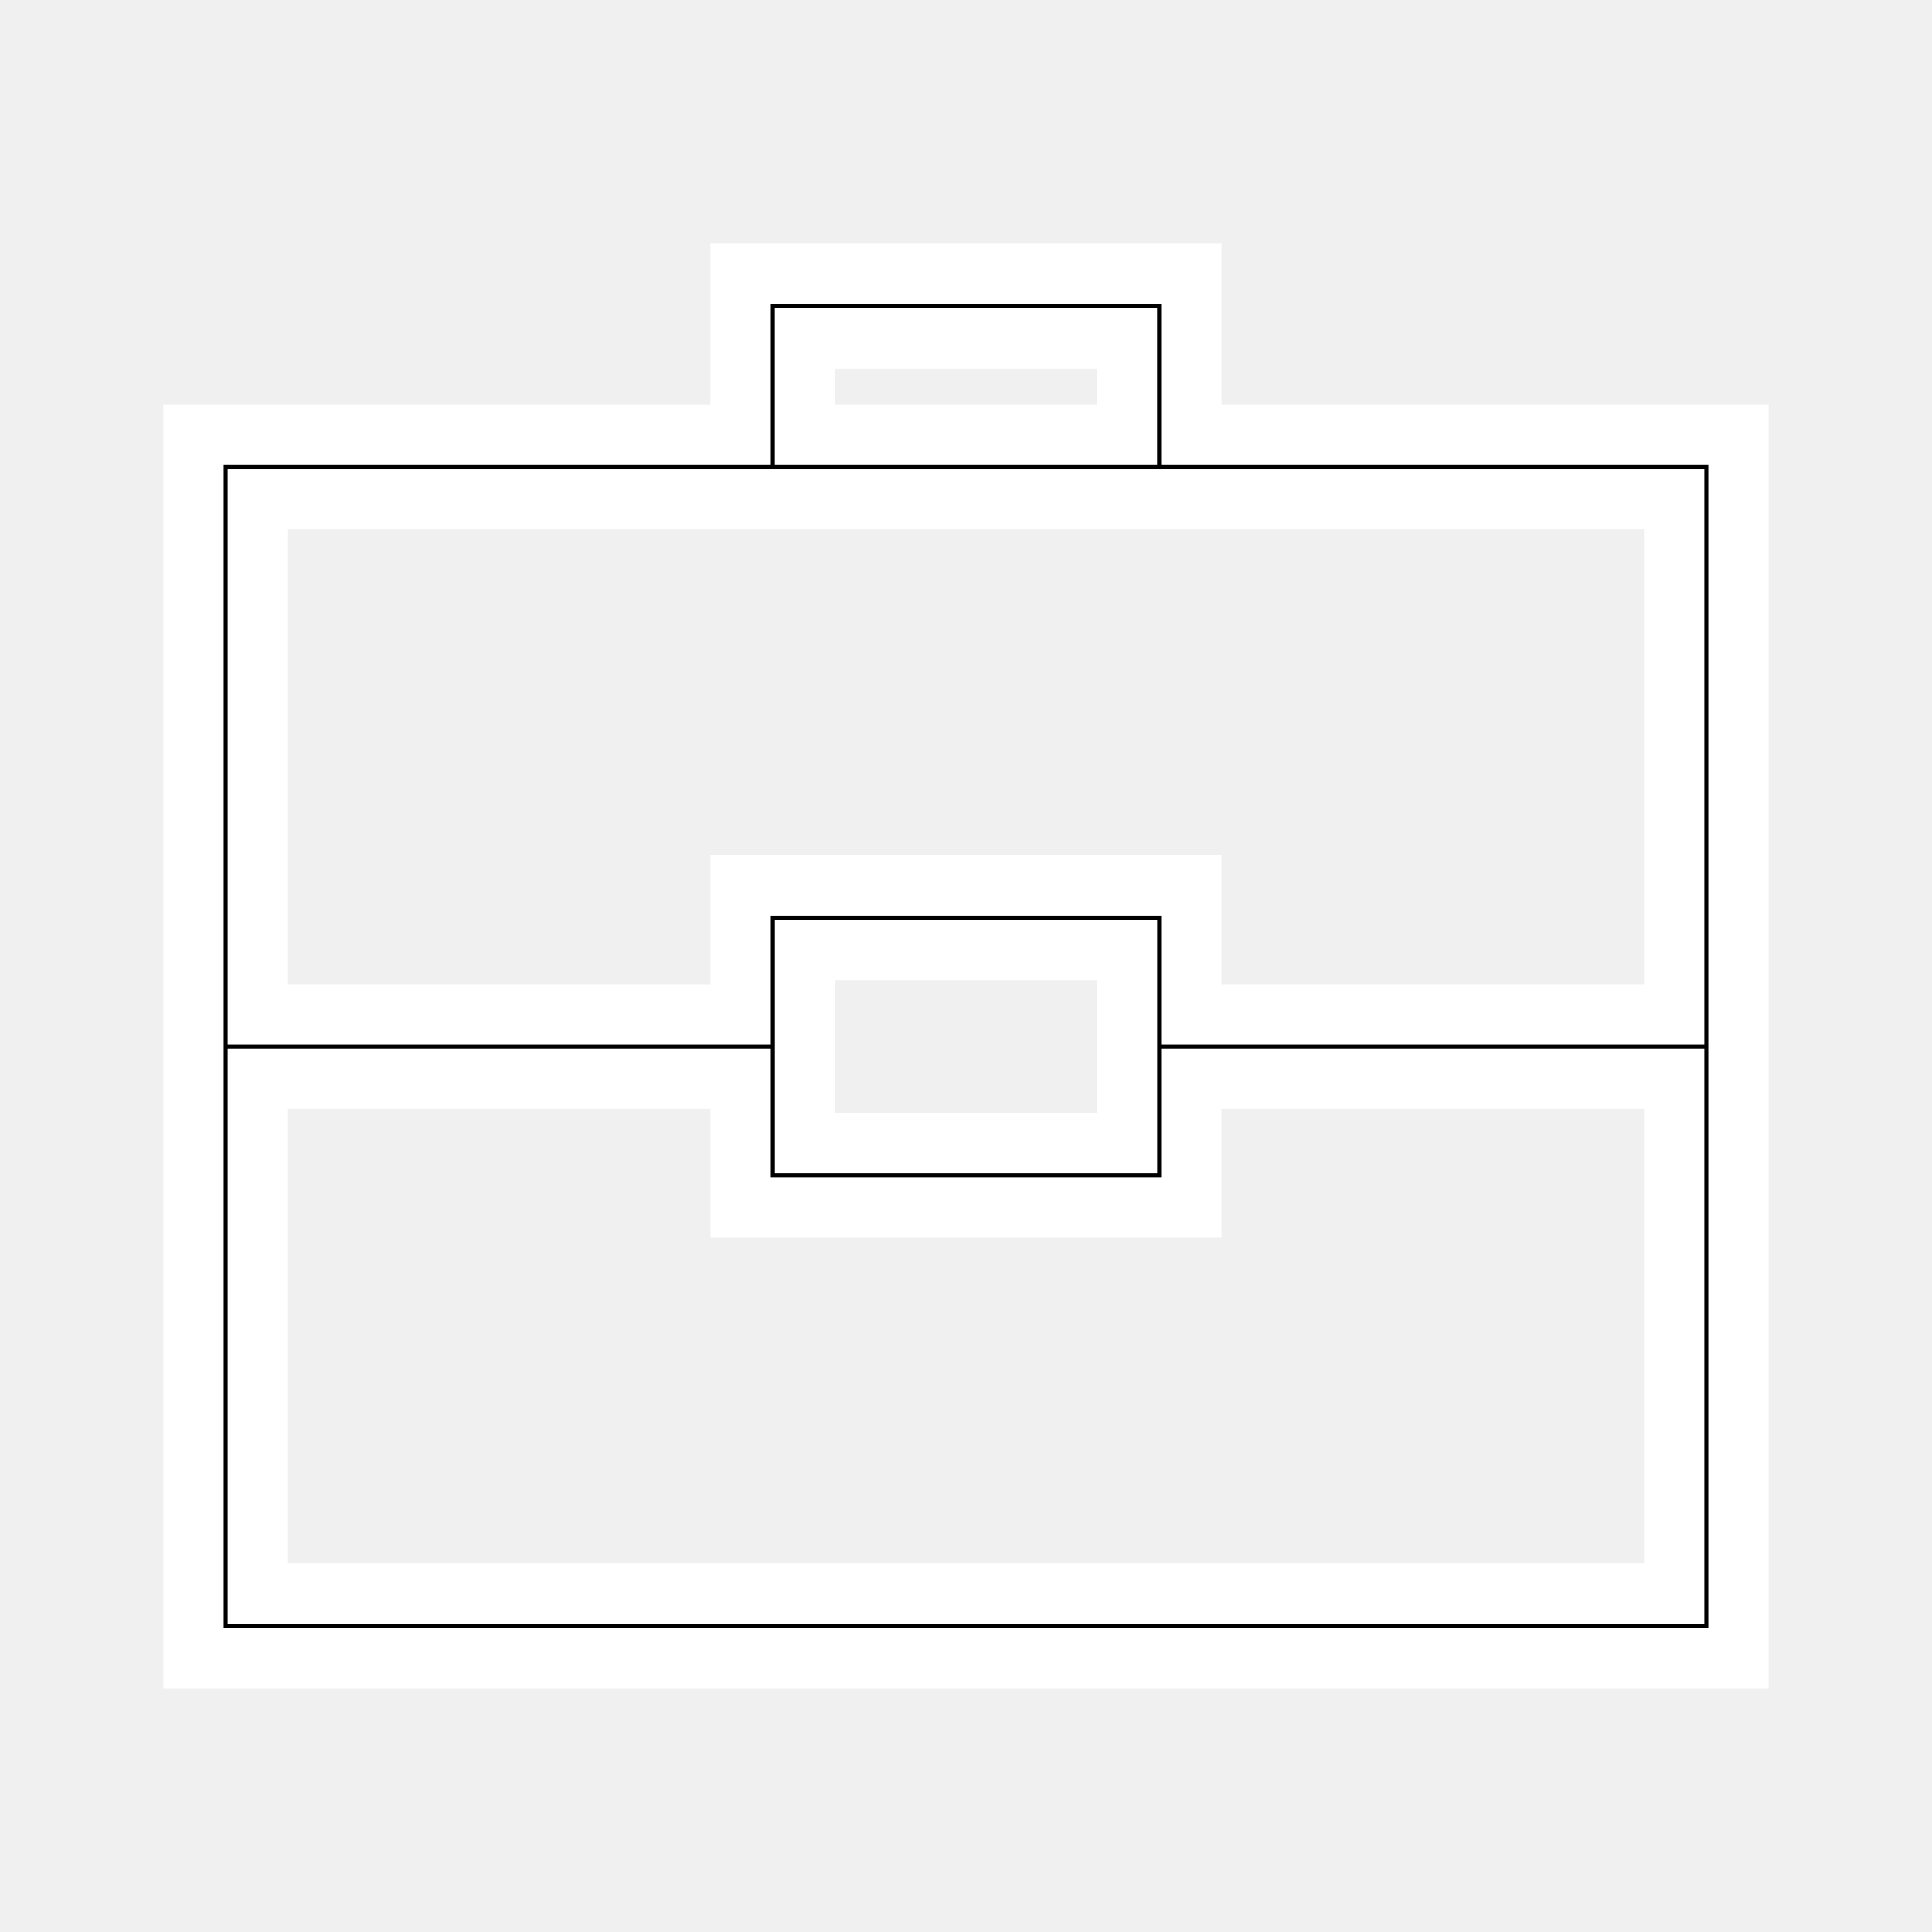
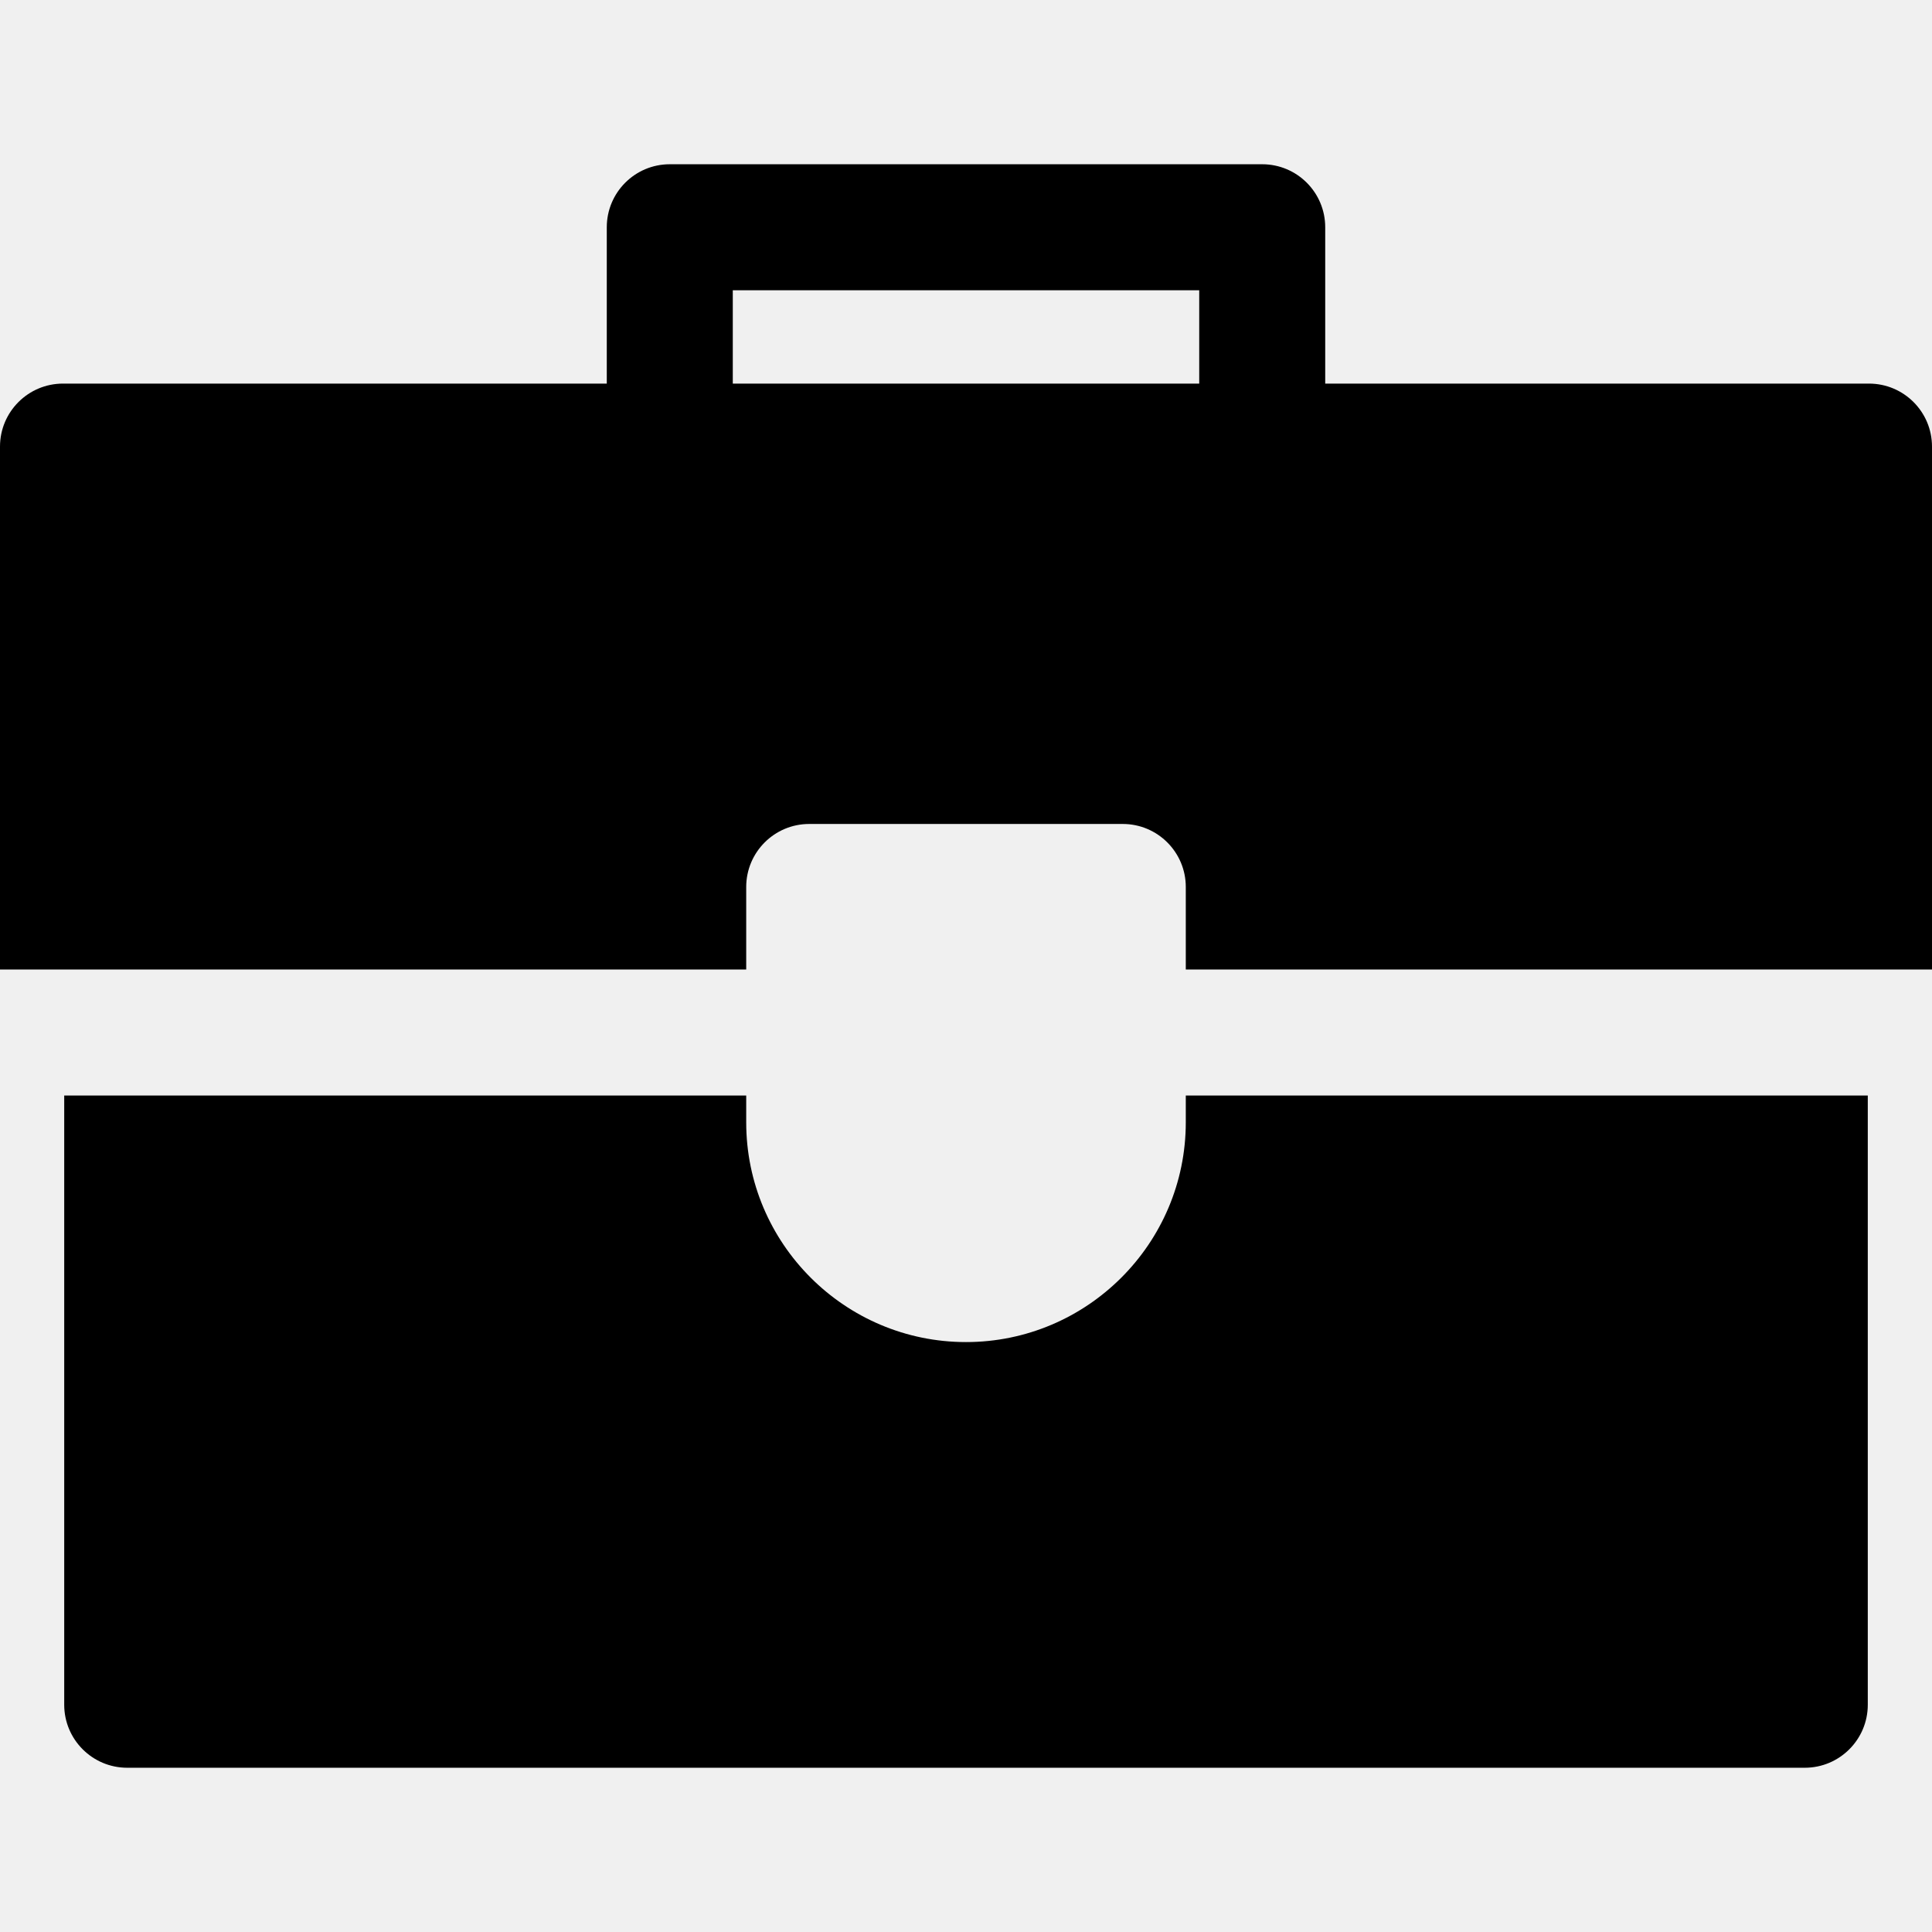
- <svg xmlns="http://www.w3.org/2000/svg" width="800px" height="800px" viewBox="0 0 32 32" version="1.1" fill="#ffffff" stroke="#ffffff">
-   <g id="SVGRepo_bgCarrier" stroke-width="0" />
-   <g id="SVGRepo_tracerCarrier" stroke-linecap="round" stroke-linejoin="round" />
-   <g id="SVGRepo_iconCarrier">
-     <g id="icomoon-ignore"> </g>
-     <path d="M19.732 7.203v-2.666h-7.464v2.666h-9.063v20.259h25.59v-20.259h-9.063zM13.334 5.604h5.331v1.599h-5.331v-1.599zM12.268 8.27h15.461v8.53h-7.997v-2.133h-7.464v2.133h-7.997v-8.53h7.997zM18.666 15.733v3.199h-5.331v-3.199h5.331zM4.271 26.396v-8.53h7.997v2.133h7.464v-2.133h7.997v8.53h-23.457z" fill="#000000"> </path>
+ <svg xmlns="http://www.w3.org/2000/svg" fill="#000000" height="800px" width="800px" version="1.1" id="Layer_1" viewBox="0 0 512 512" xml:space="preserve">
+   <g>
+     <g>
+       <g>
+         <path d="M495.304,101.658H351.196V60.224c0-9.22-7.475-16.696-16.696-16.696H177.499c-9.22,0-16.696,7.475-16.696,16.696v41.433     H16.696C7.48,101.657,0,109.137,0,118.353v138.574h197.754v-21.871c0-9.216,7.48-16.696,16.696-16.696h83.1     c9.216,0,16.696,7.48,16.696,16.696v21.871H512V118.353C512,109.137,504.52,101.658,495.304,101.658z M317.806,101.657H194.195     V76.92h123.611V101.657z" />
+         <path d="M314.246,297.43c0,32.111-26.134,58.234-58.246,58.234c-32.111,0-58.246-26.123-58.246-58.234v-7.112H17.018v161.458     c0,9.216,7.48,16.696,16.696,16.696h444.572c9.216,0,16.696-7.48,16.696-16.696V290.318H314.246V297.43z" />
+       </g>
+     </g>
  </g>
</svg>
